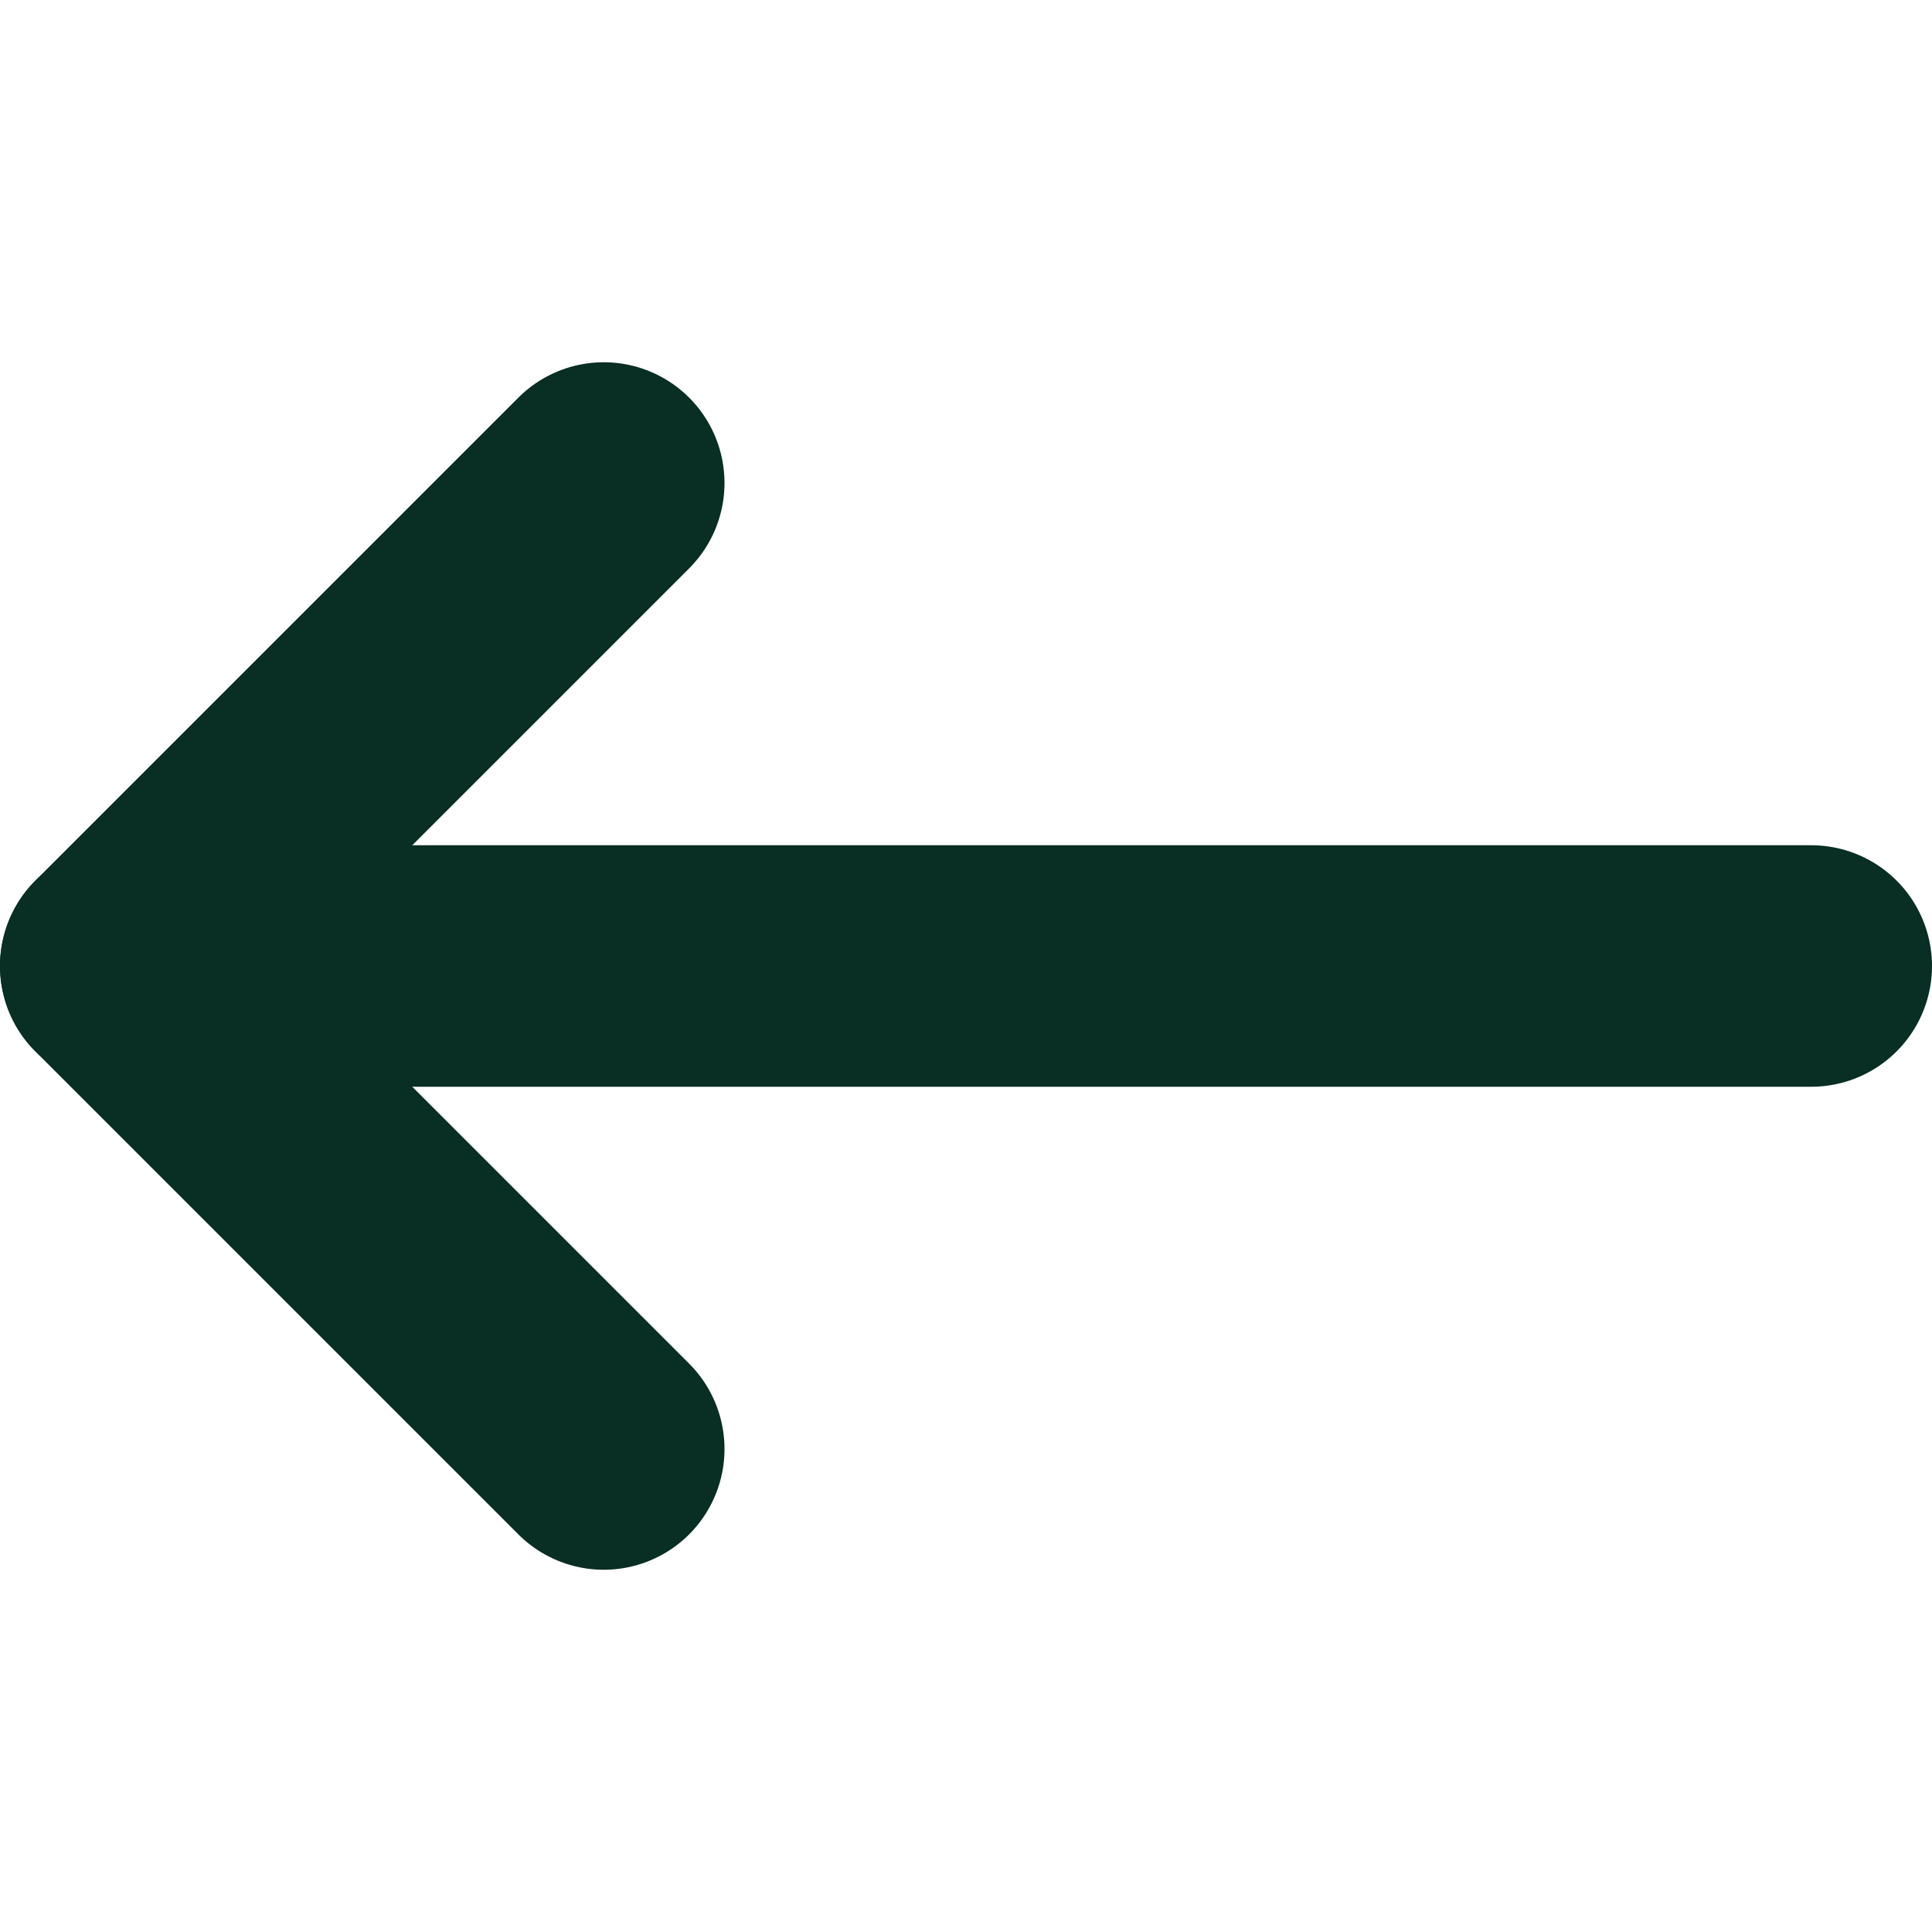
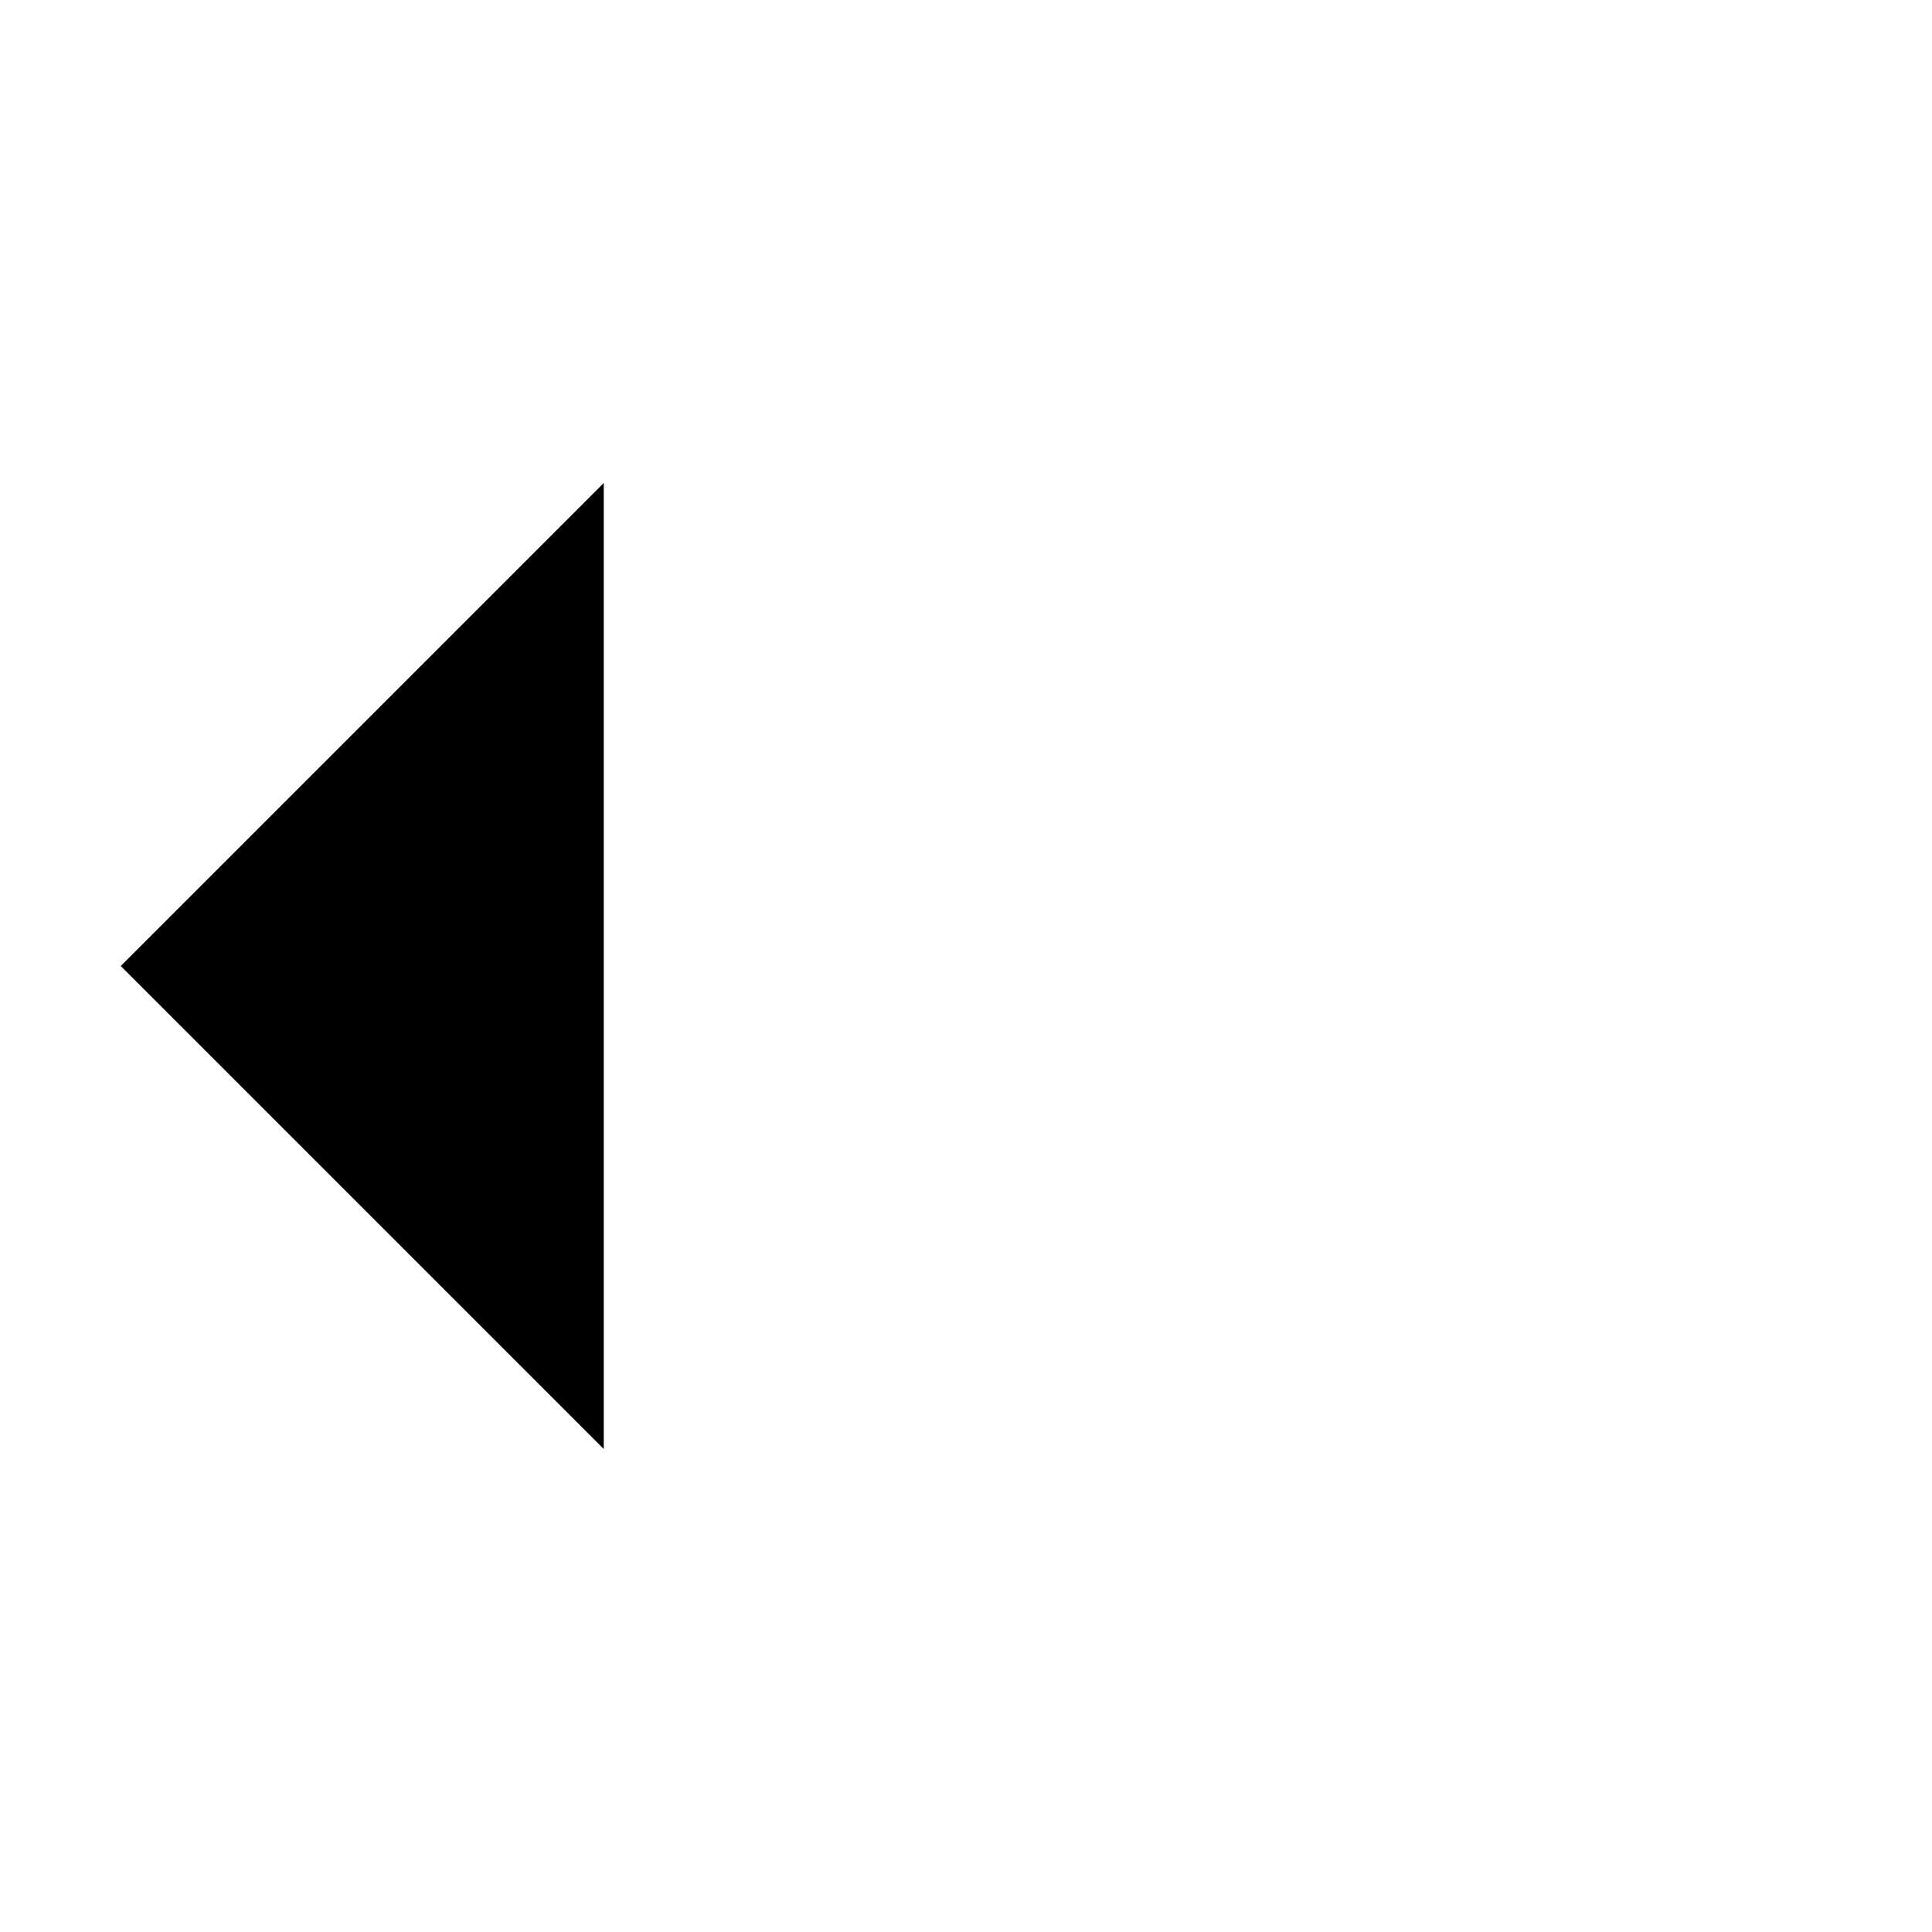
- <svg xmlns="http://www.w3.org/2000/svg" width="16" height="16" viewBox="0 0 16 16" fill="none">
-   <path d="M1 8L15 8" stroke="#092E24" stroke-width="2" stroke-miterlimit="10" stroke-linecap="round" stroke-linejoin="round" />
-   <path d="M5 4L1 8L5 12" stroke="#092E24" stroke-width="2" stroke-miterlimit="10" stroke-linecap="round" stroke-linejoin="round" />
+ <svg viewBox="0 0 16 16">
+   <g class="arrow-left">
+     <path d="M1 8h14" class="fill-none stroke-current stroke-2 sl-r" />
+     <path d="M5 4 1 8l4 4" class="fill-none stroke-current stroke-2 sl-r" />
+   </g>
</svg>
